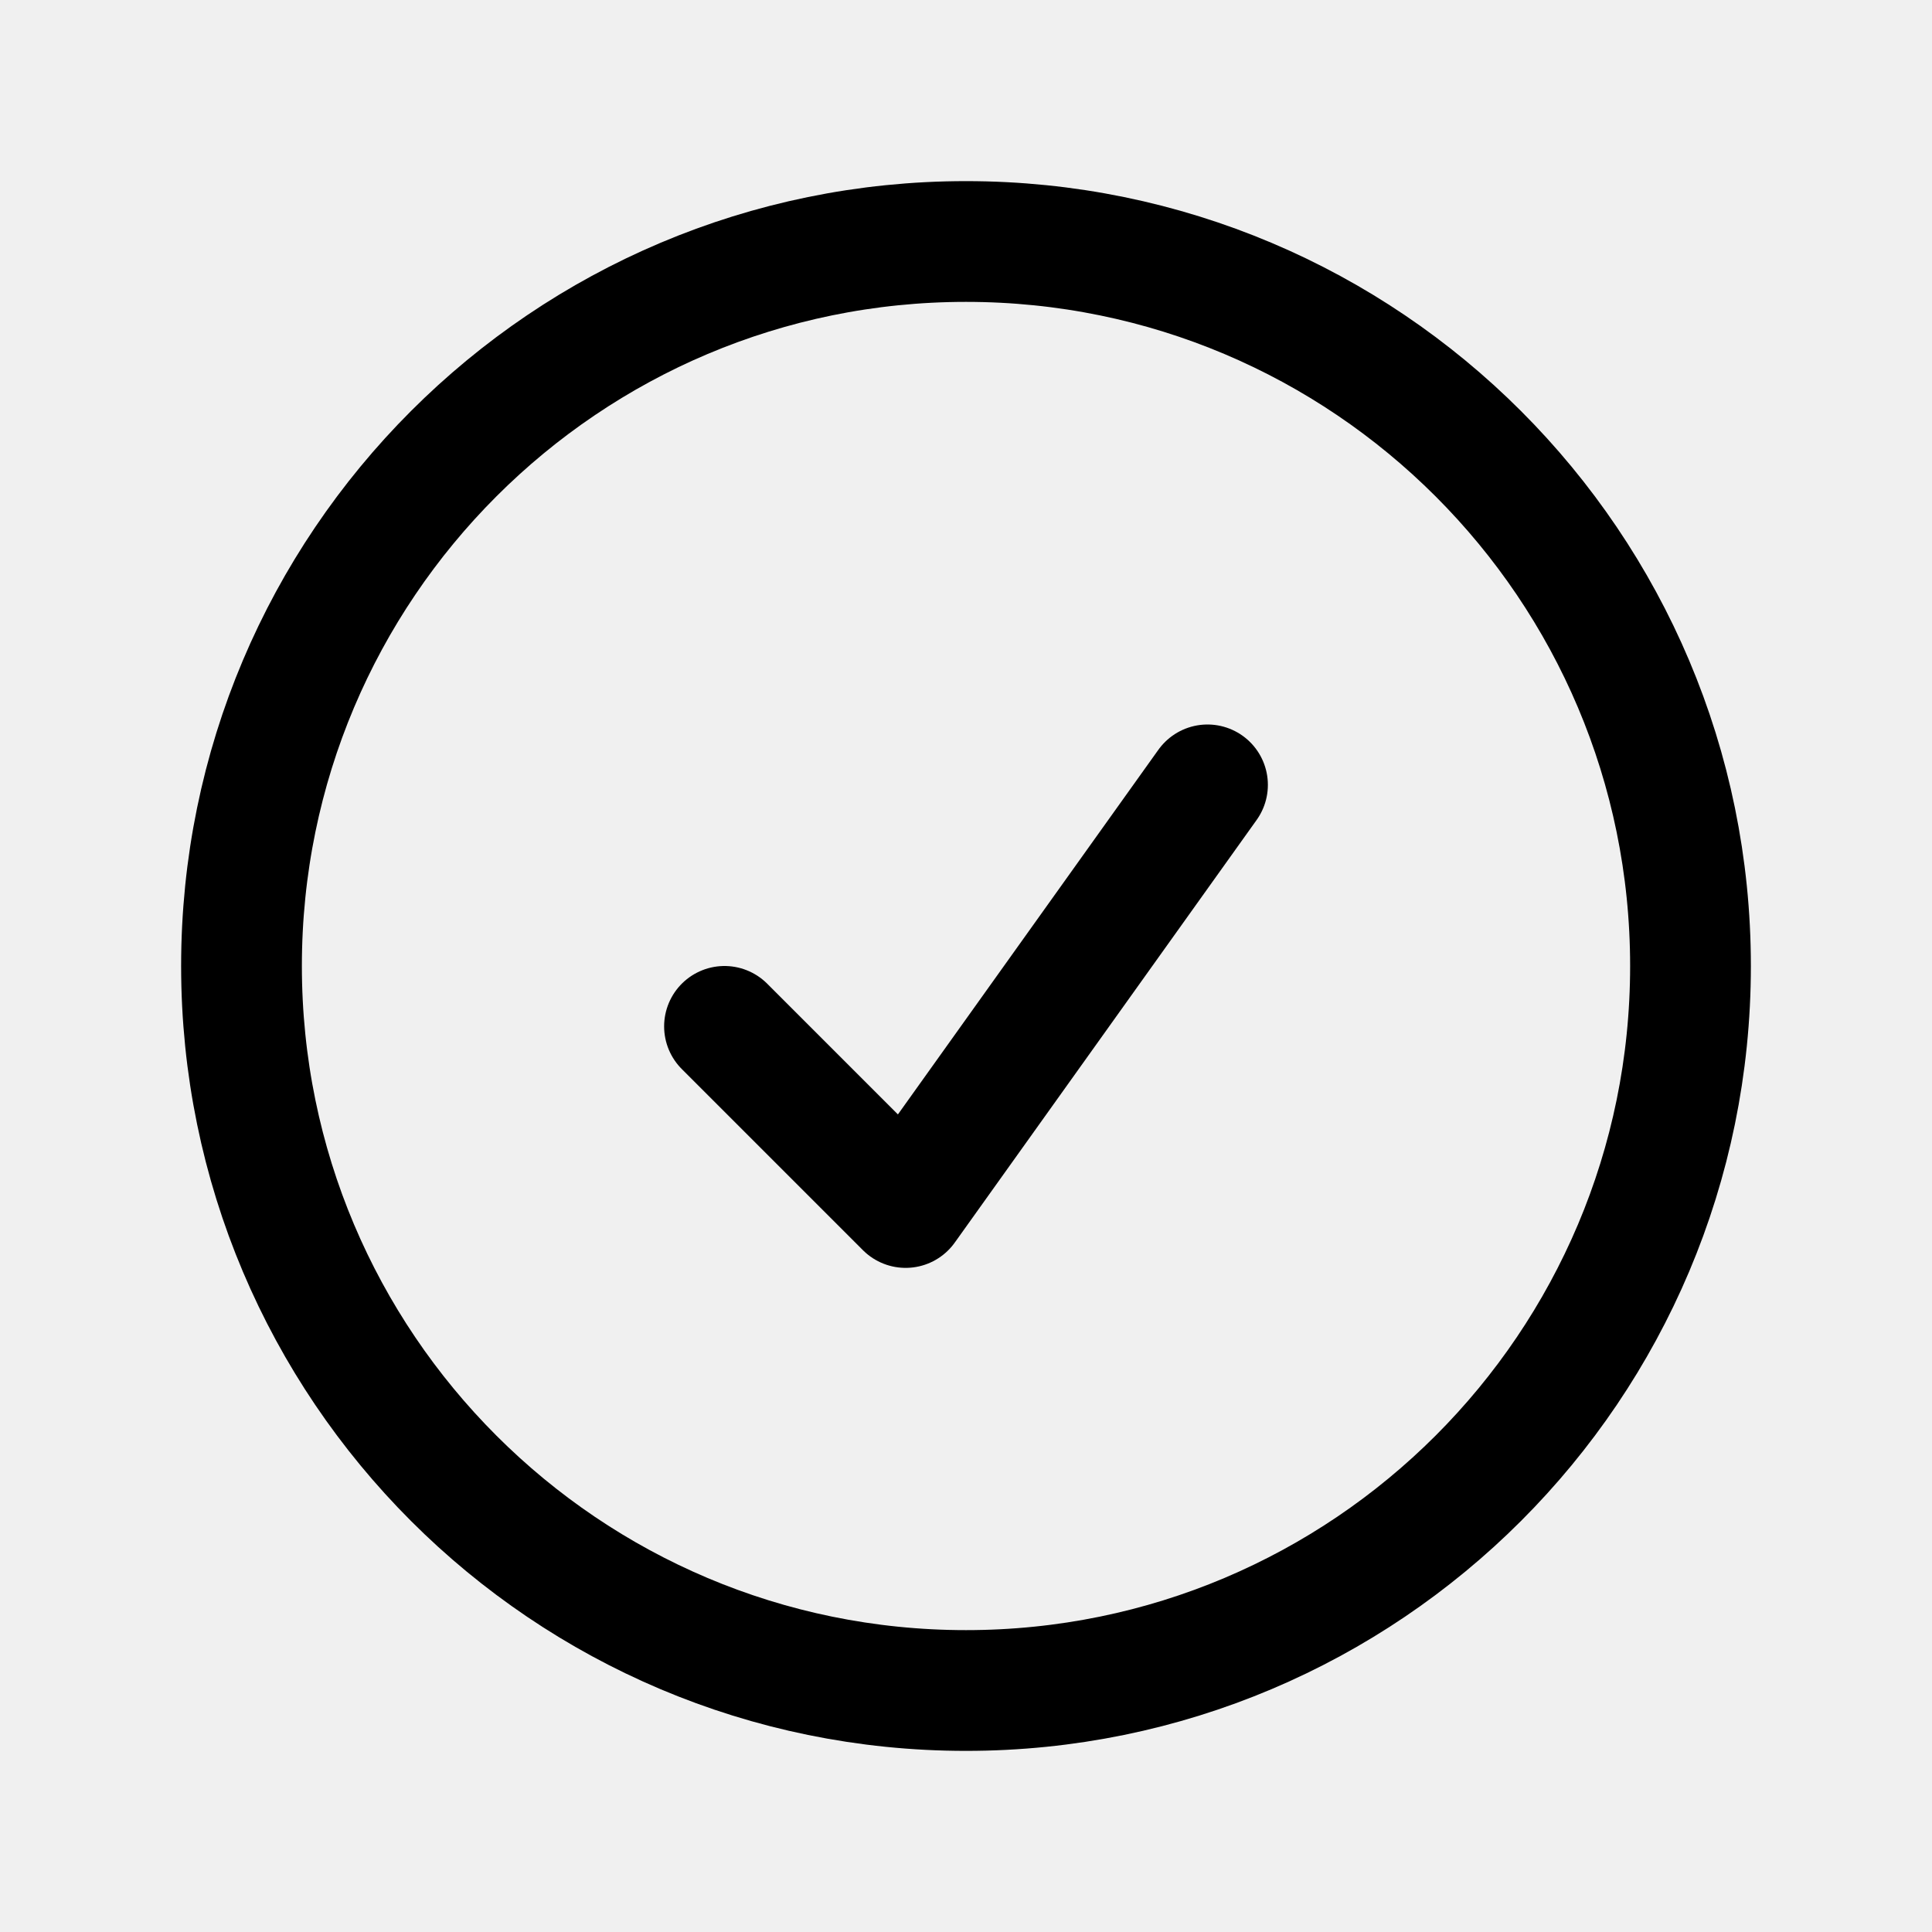
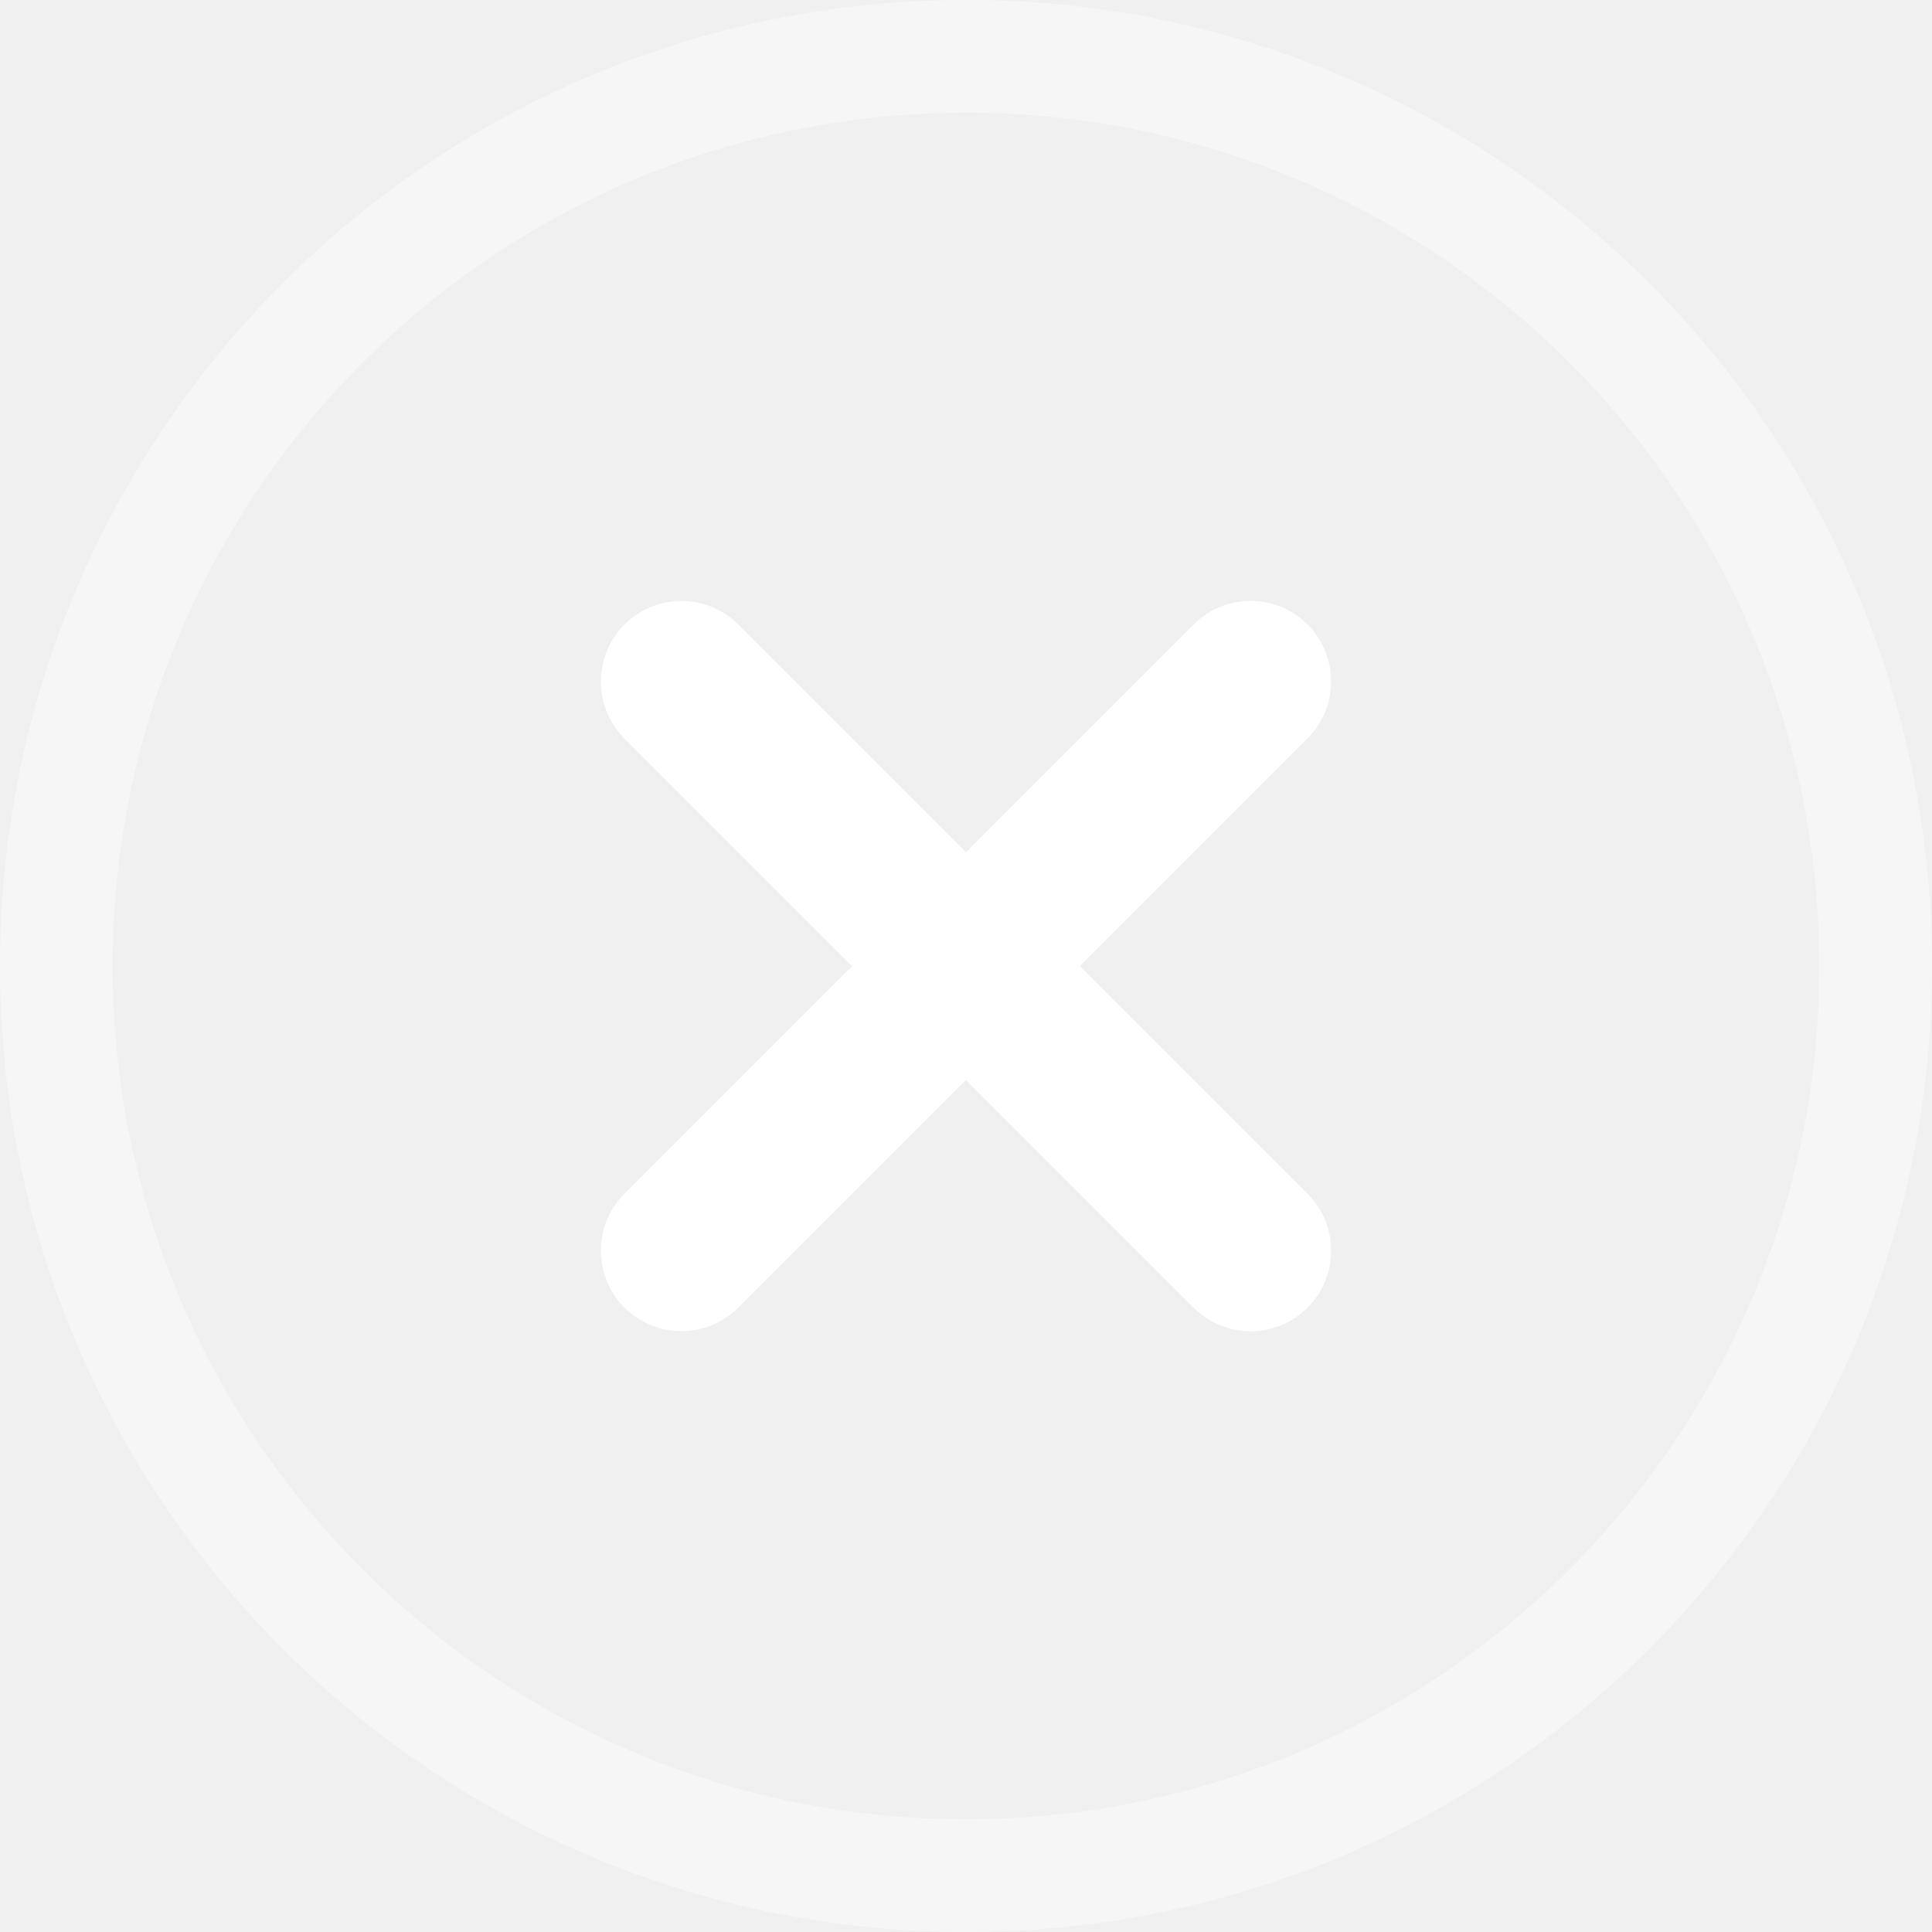
- <svg xmlns="http://www.w3.org/2000/svg" fill="none" viewBox="0 0 24 24" stroke-width="1.5" stroke="currentColor" class="w-6 h-6">
-   <path stroke-linecap="round" stroke-linejoin="round" d="M9 12.75L11.25 15 15 9.75M21 12a9 9 0 11-18 0 9 9 0 0118 0z" />
+ <svg xmlns="http://www.w3.org/2000/svg" width="24" height="24" viewBox="0 0 24 24" fill="none">
+   <g clip-path="url(#clip0_1_2)">
+     <path opacity="0.4" d="M12 23.3C18.241 23.3 23.3 18.241 23.3 12C23.3 5.759 18.241 0.7 12 0.7C5.759 0.7 0.7 5.759 0.7 12C0.7 18.241 5.759 23.3 12 23.3Z" stroke="white" stroke-width="1.4" />
+     <path d="M16.243 9.172C16.633 8.782 16.633 8.148 16.243 7.758C15.852 7.367 15.219 7.367 14.829 7.758L7.757 14.829C7.367 15.22 7.367 15.853 7.757 16.243C8.148 16.634 8.781 16.634 9.172 16.243L16.243 9.172Z" fill="white" />
+     <path d="M14.828 16.244C15.219 16.635 15.852 16.635 16.243 16.244C16.633 15.854 16.633 15.22 16.243 14.83L9.172 7.759C8.781 7.368 8.148 7.368 7.757 7.759C7.367 8.149 7.367 8.783 7.757 9.173L14.828 16.244Z" fill="white" />
+   </g>
+   <defs>
+     <clipPath id="clip0_1_2">
+       <rect width="24" height="24" fill="white" />
+     </clipPath>
+   </defs>
</svg>
